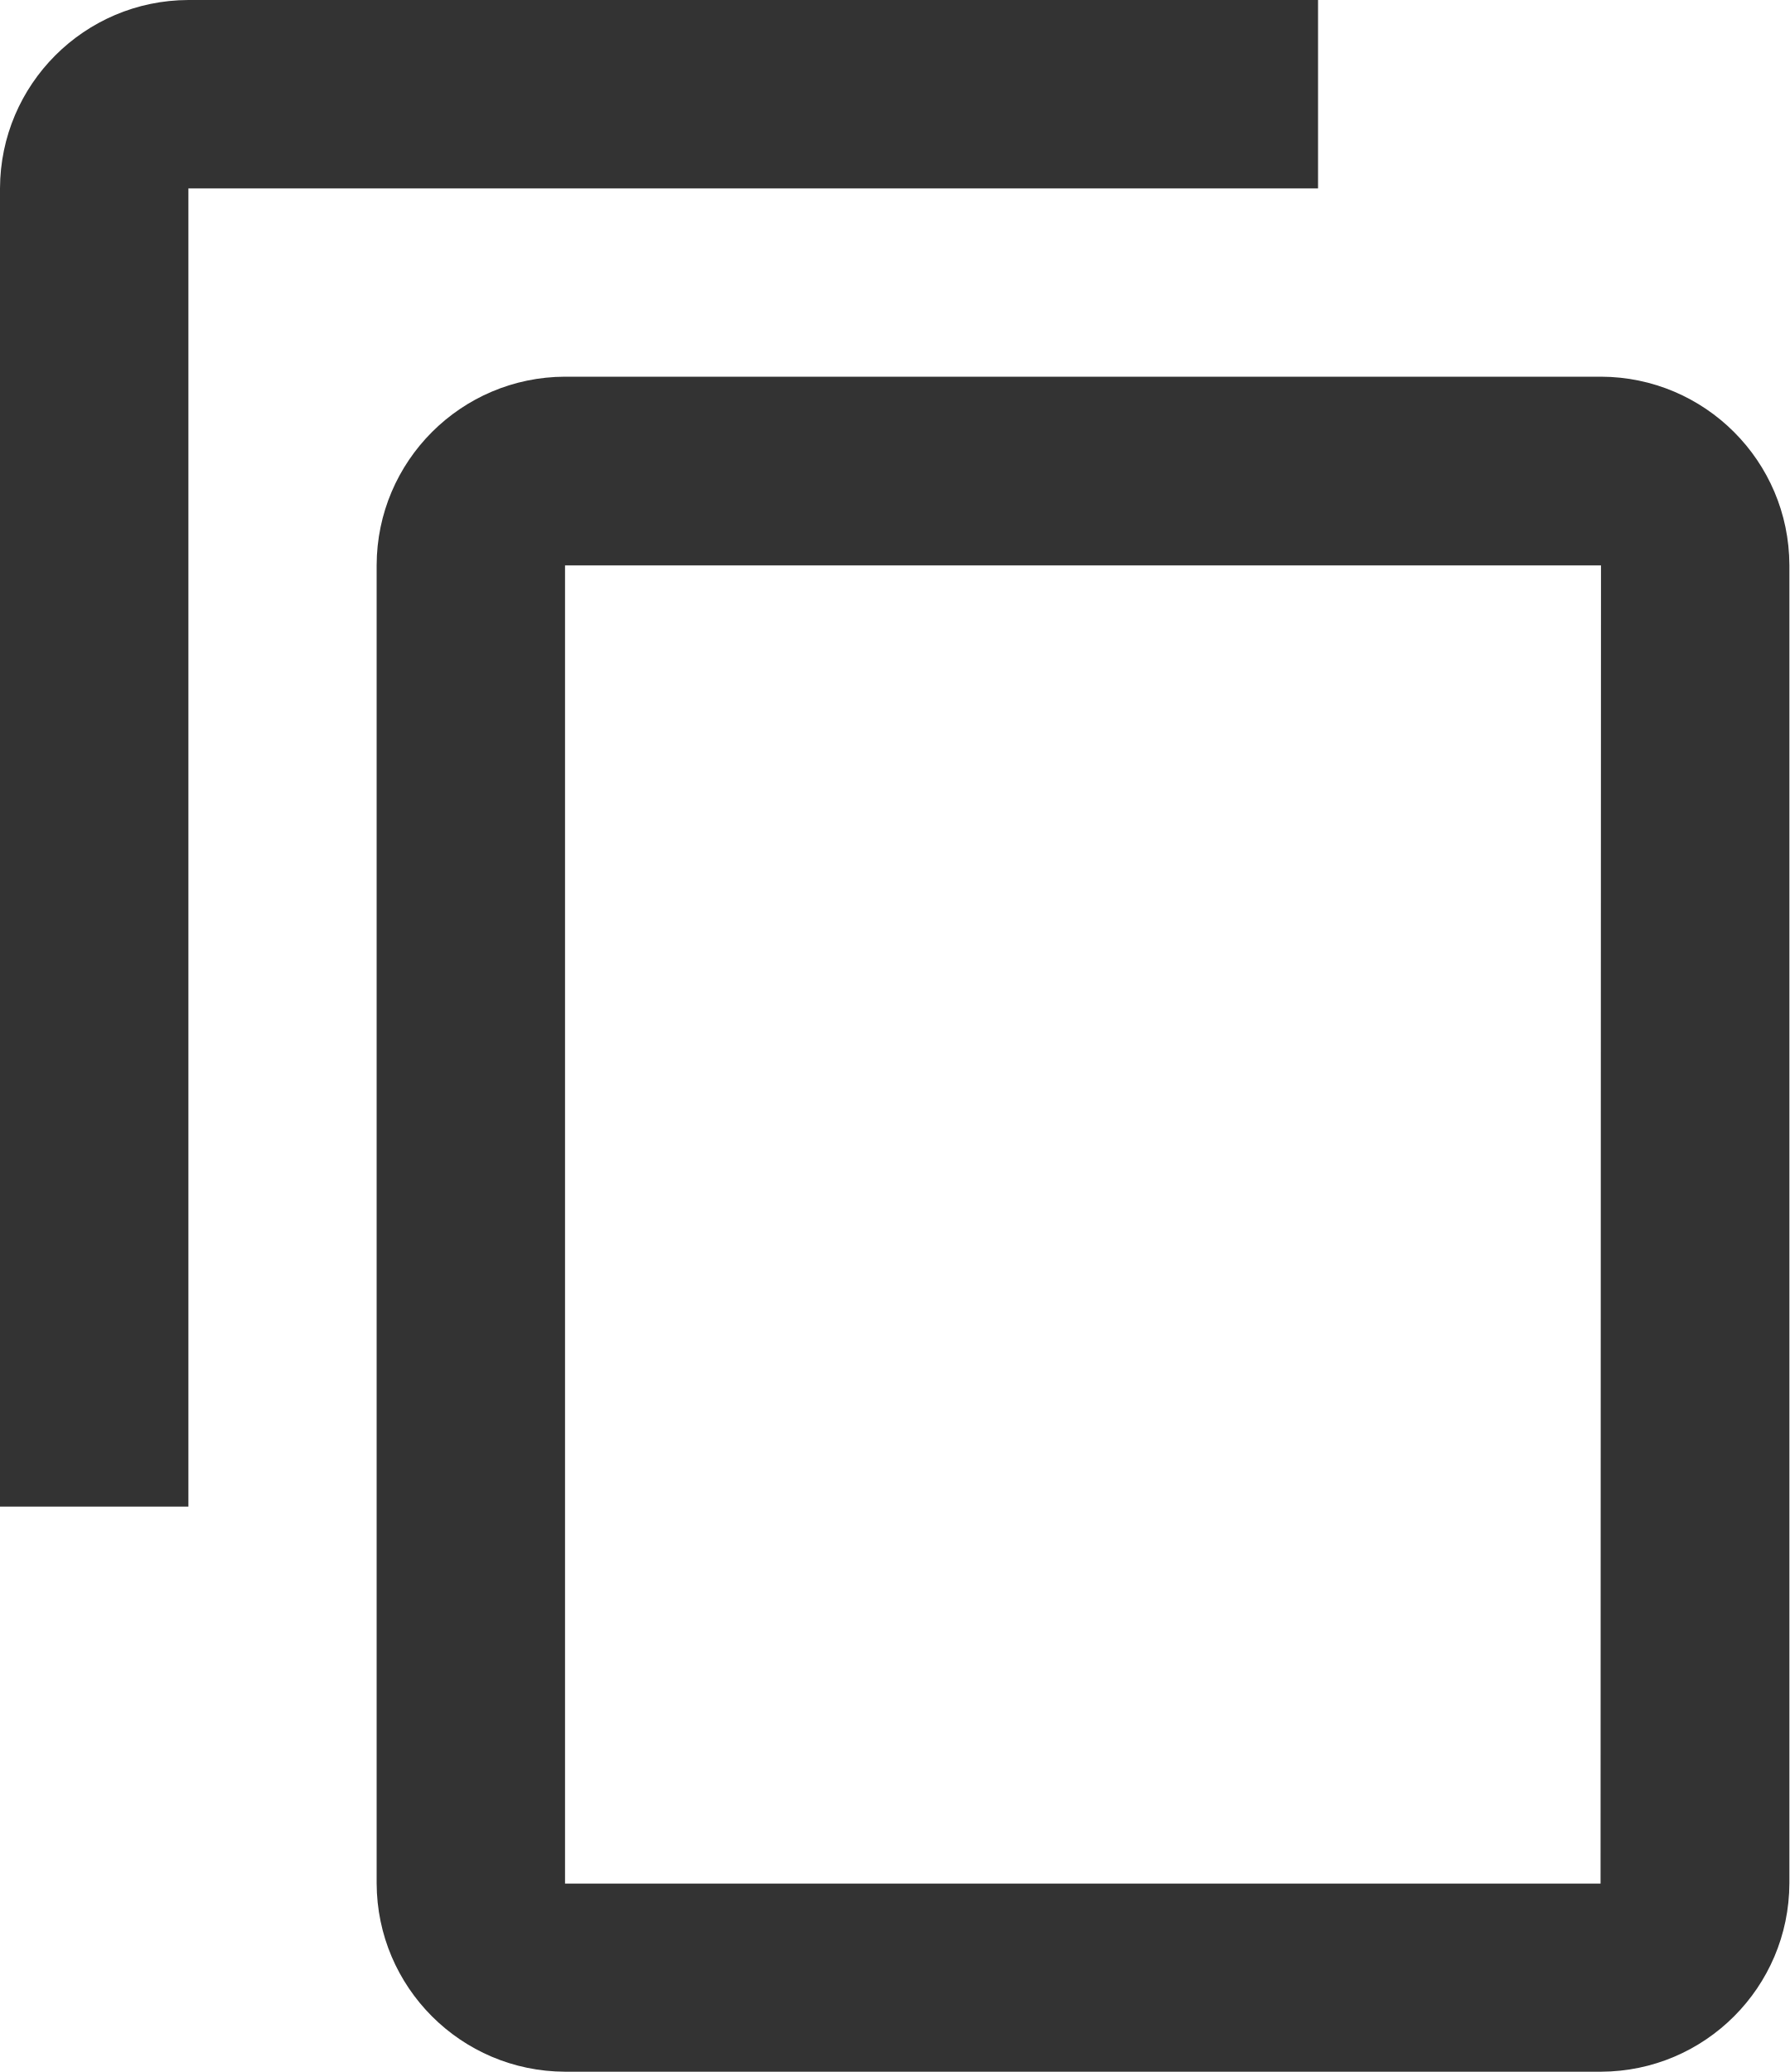
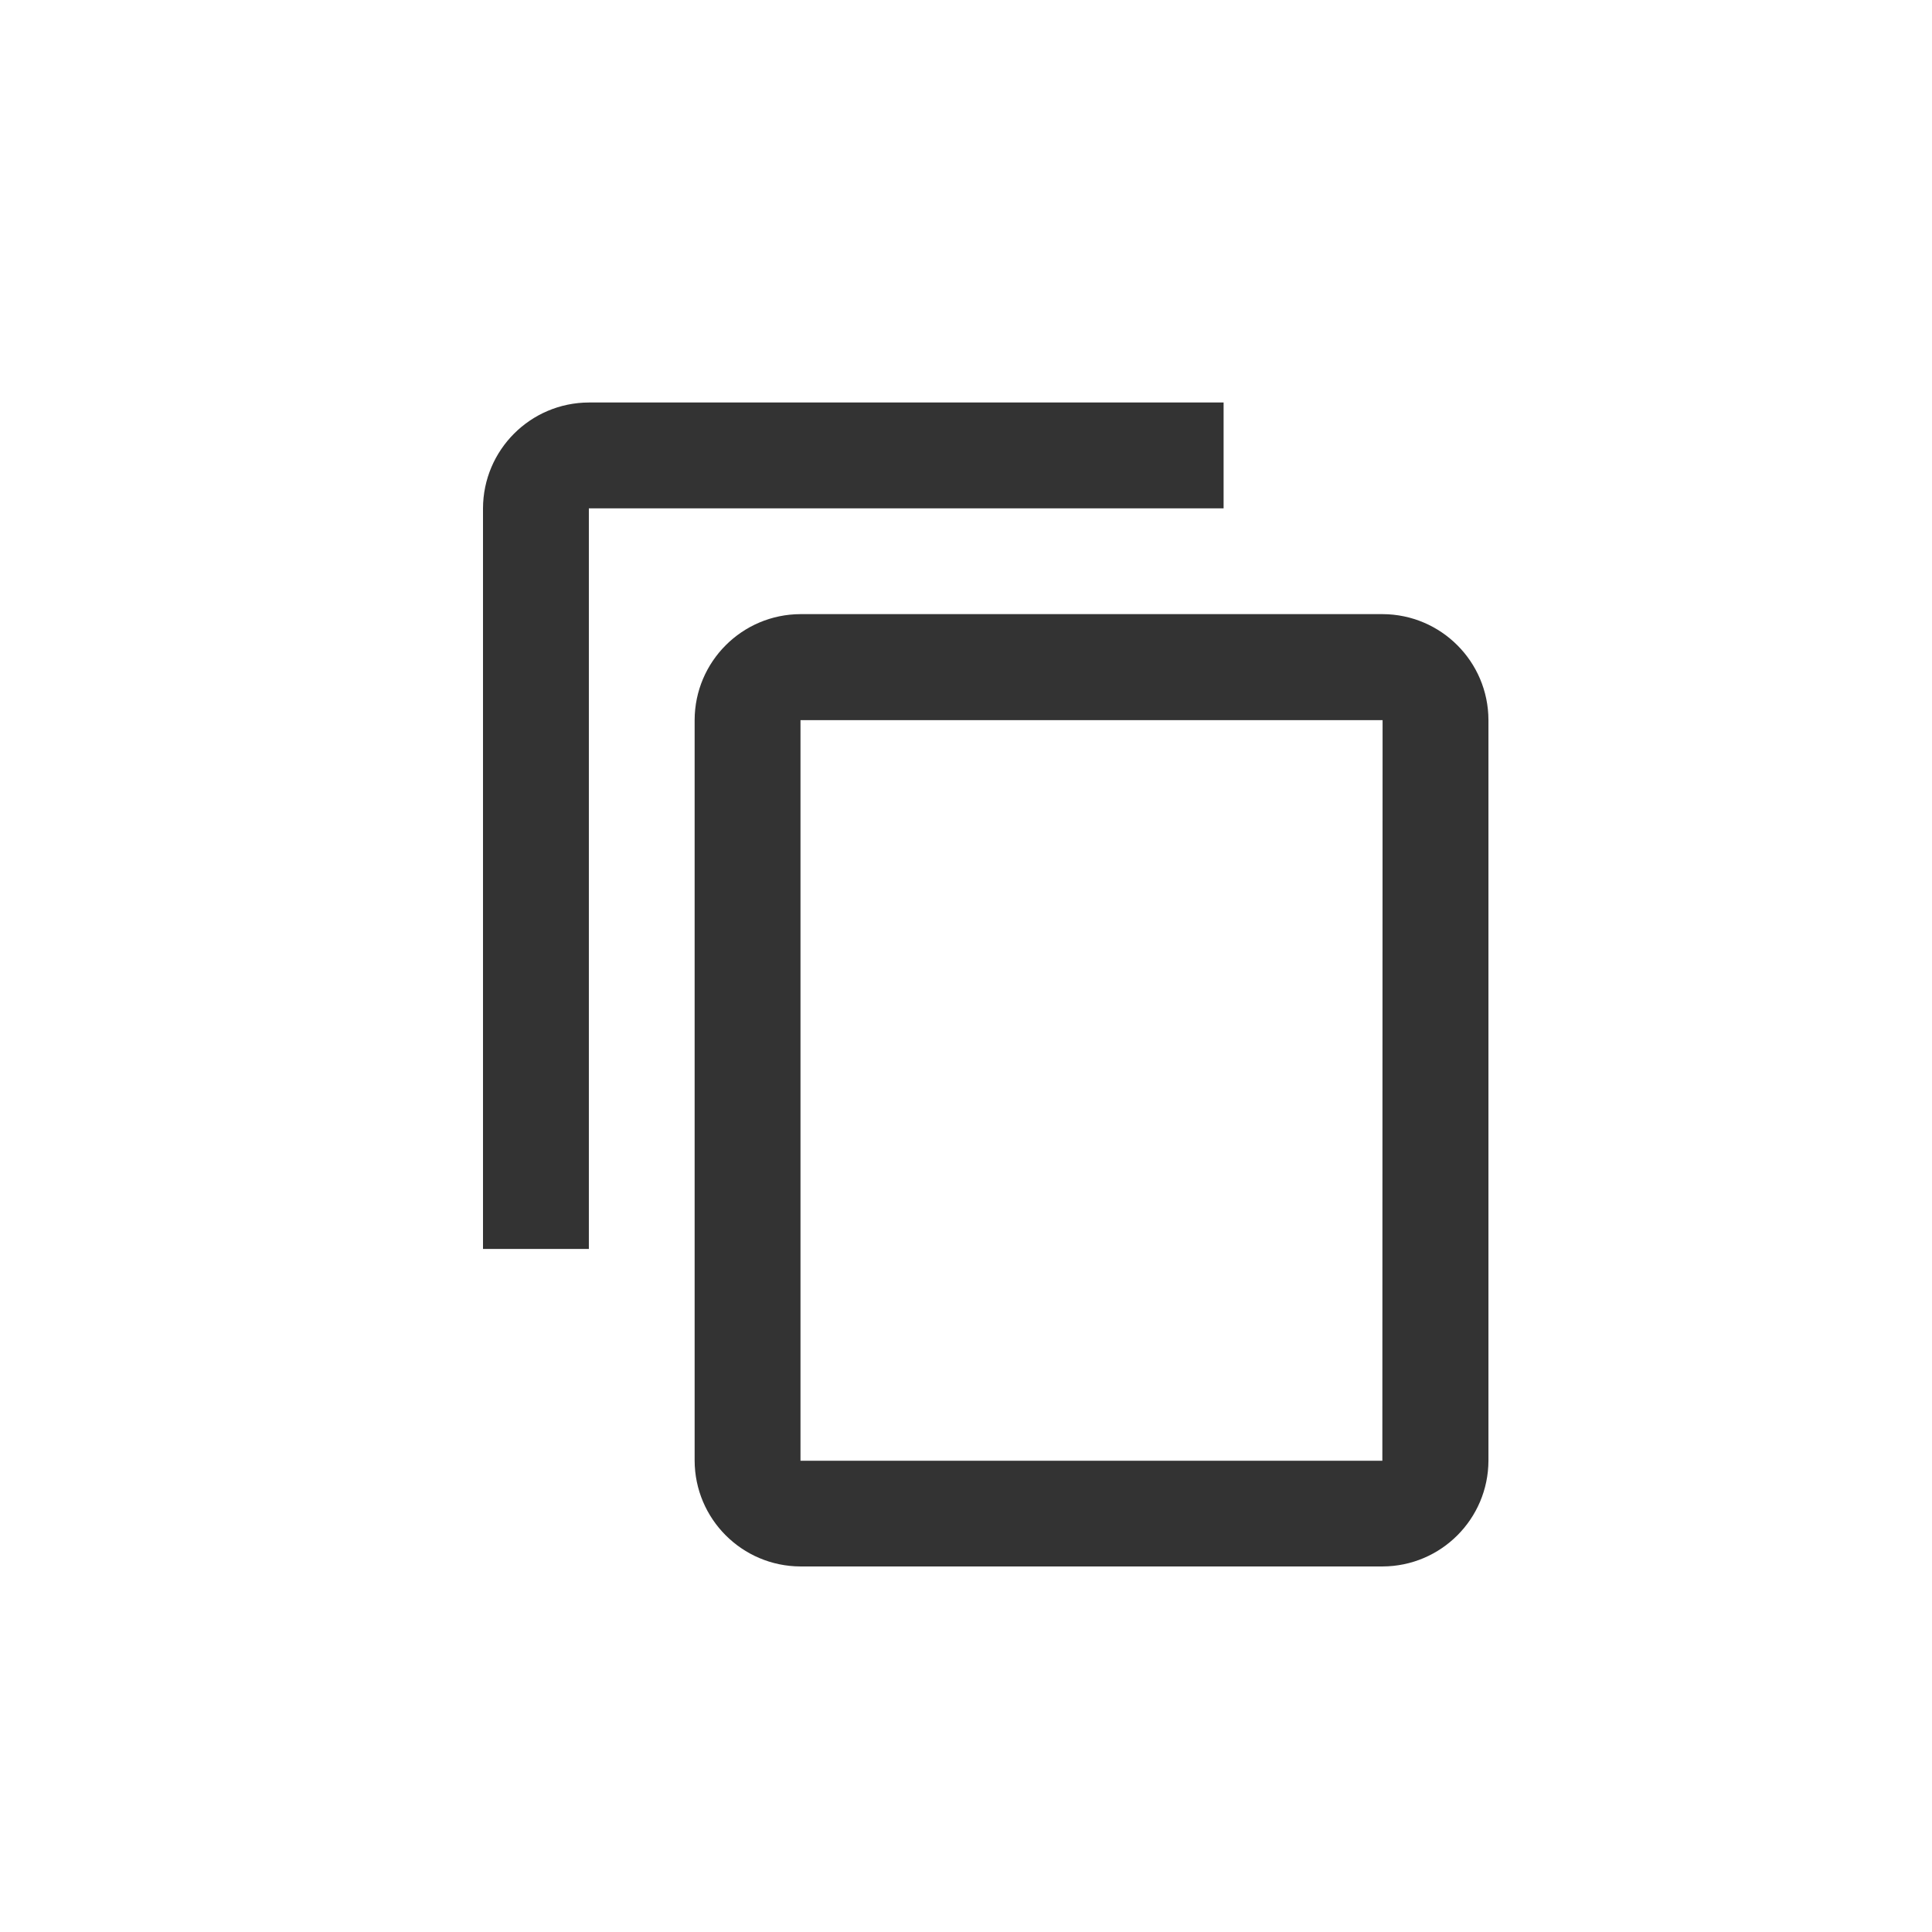
- <svg xmlns="http://www.w3.org/2000/svg" width="12.489" height="14.461">
-   <path d="M9.2 0H1.315A1.319 1.319 0 0 0 0 1.315v9.2h1.315v-9.2H9.2Zm1.972 2.629H3.944a1.319 1.319 0 0 0-1.315 1.315v9.2a1.319 1.319 0 0 0 1.315 1.315h7.231a1.319 1.319 0 0 0 1.315-1.315v-9.2a1.319 1.319 0 0 0-1.315-1.315Zm0 10.517H3.944v-9.2h7.231Z" fill="#333" />
+ <svg xmlns="http://www.w3.org/2000/svg" width="24" height="24">
+   <path d="M15.2 5H7.315A1.319 1.319 0 0 0 6 6.315v9.2h1.315v-9.2H15.2Zm1.972 2.629H9.944a1.319 1.319 0 0 0-1.315 1.315v9.2a1.319 1.319 0 0 0 1.315 1.315h7.231a1.319 1.319 0 0 0 1.315-1.315v-9.2a1.319 1.319 0 0 0-1.315-1.315Zm0 10.517H9.944v-9.2h7.231Z" fill="#333" />
</svg>
